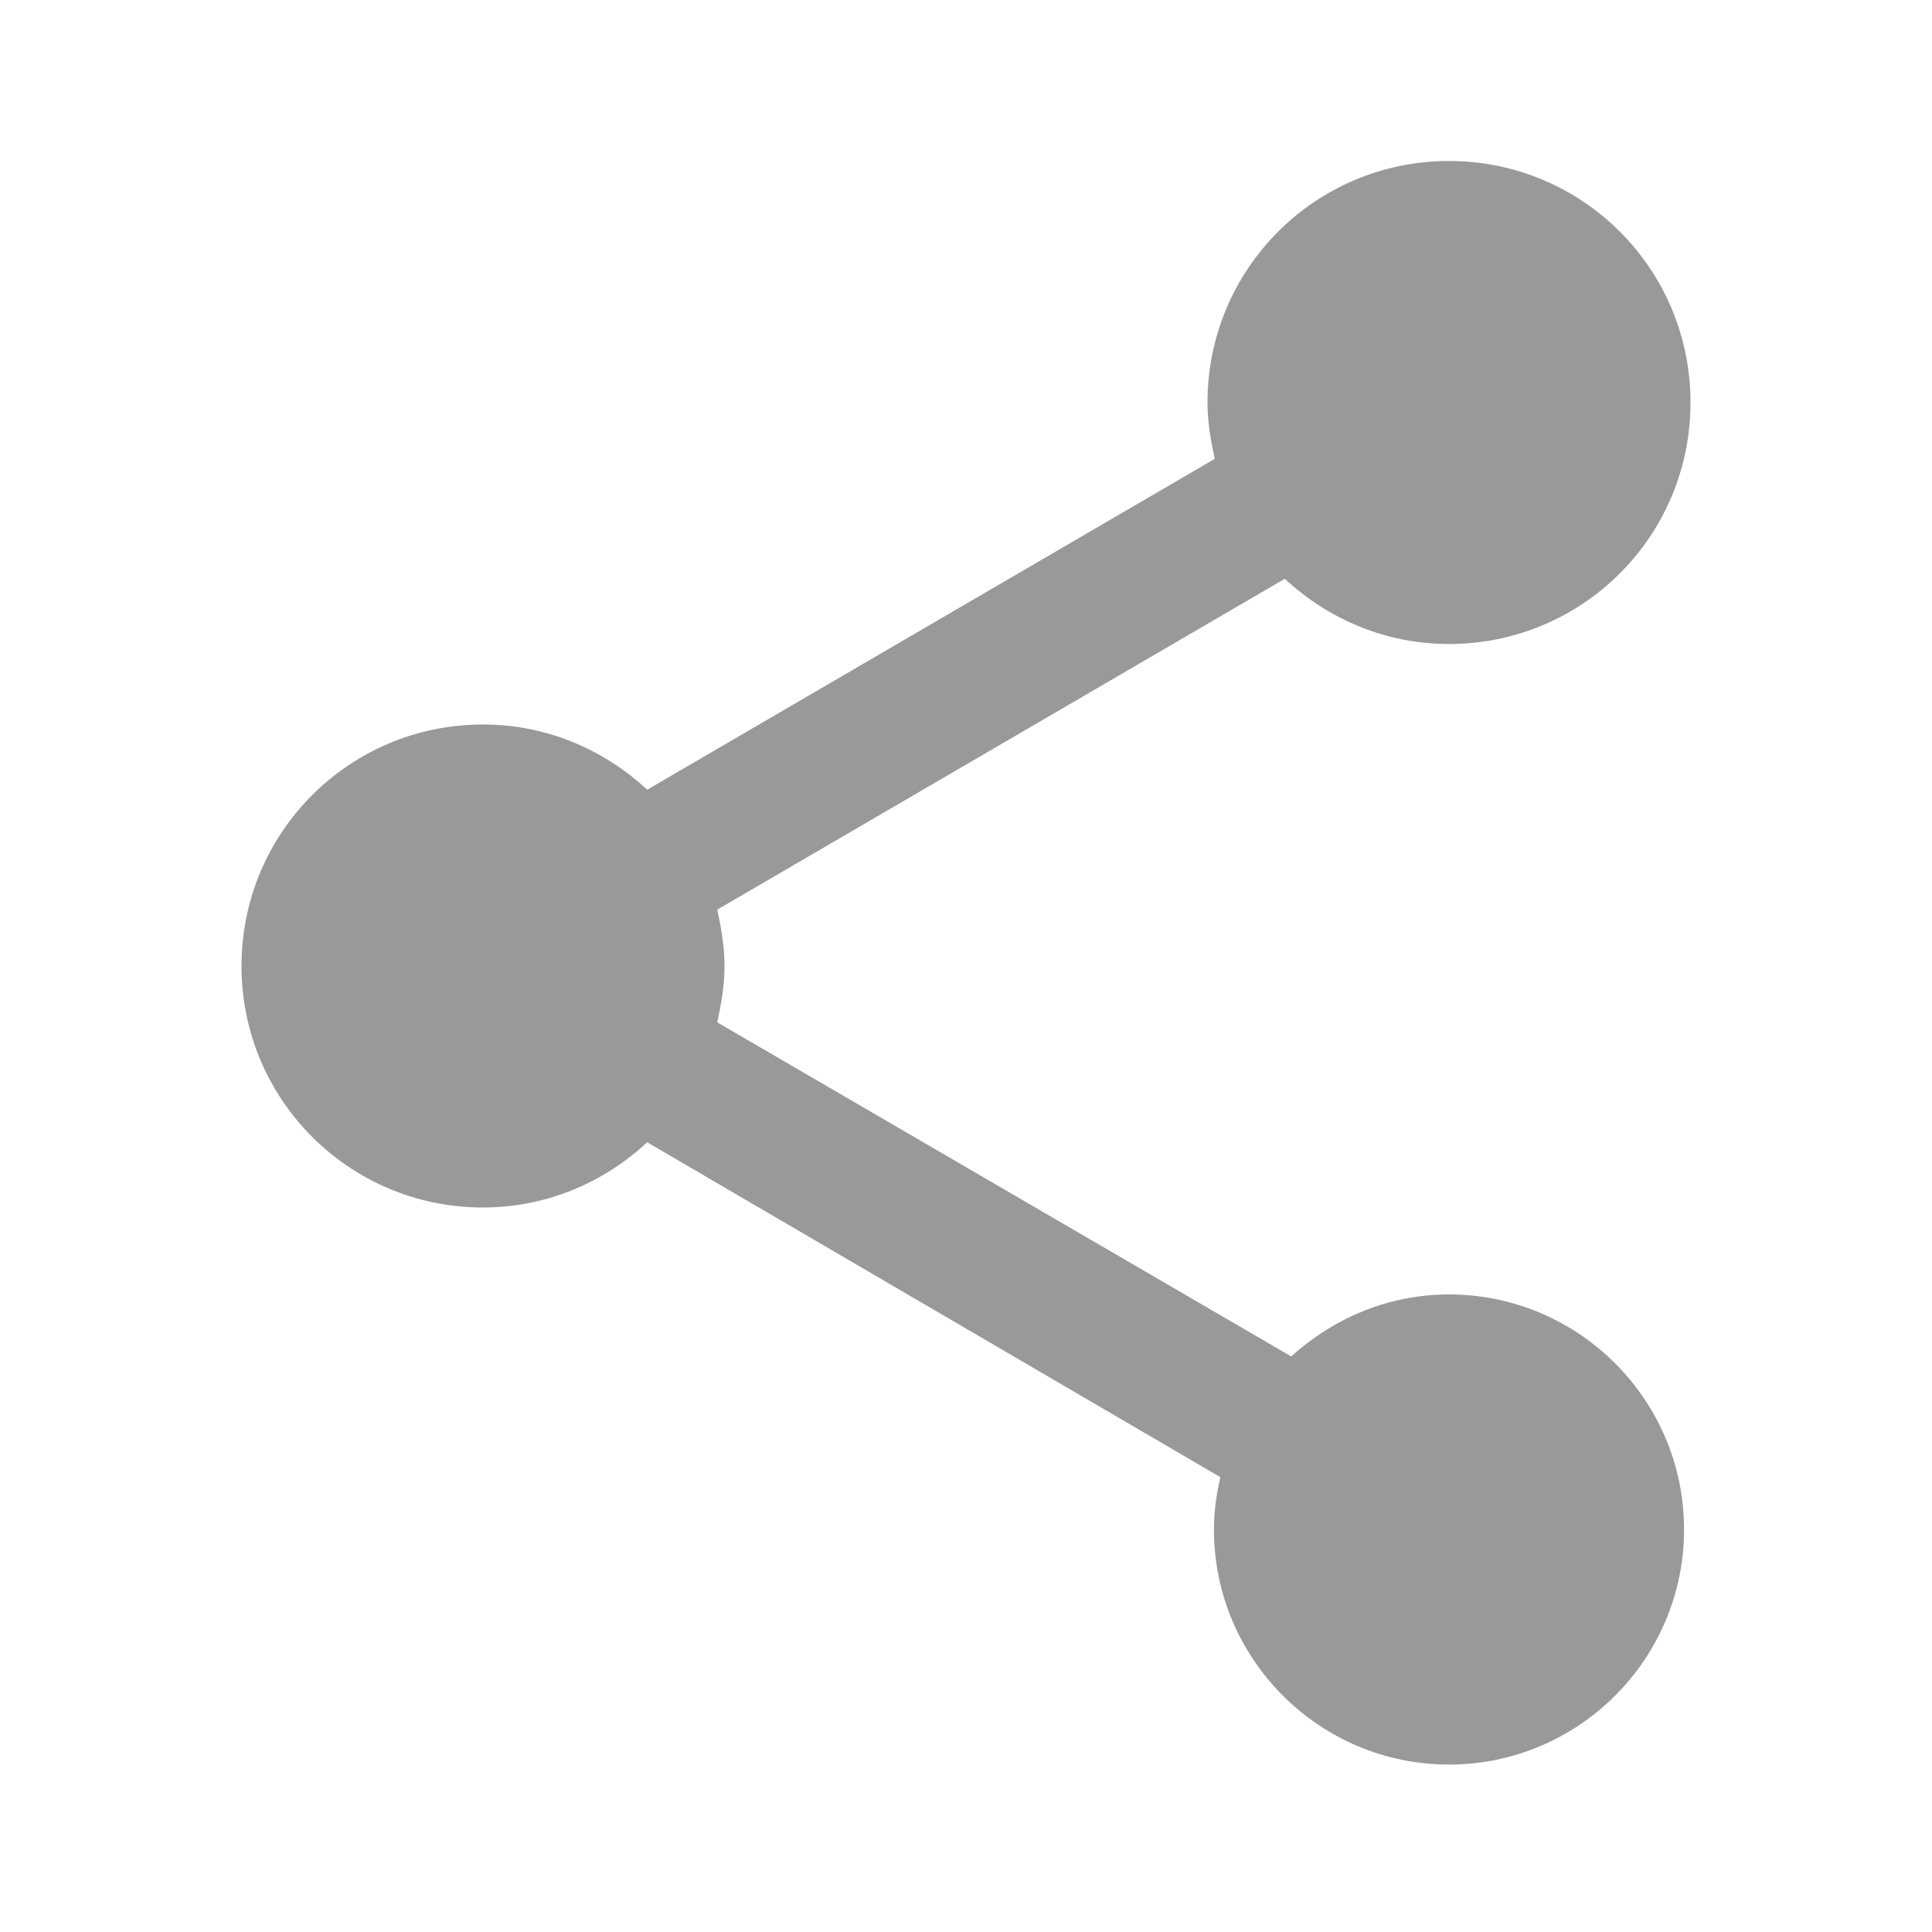
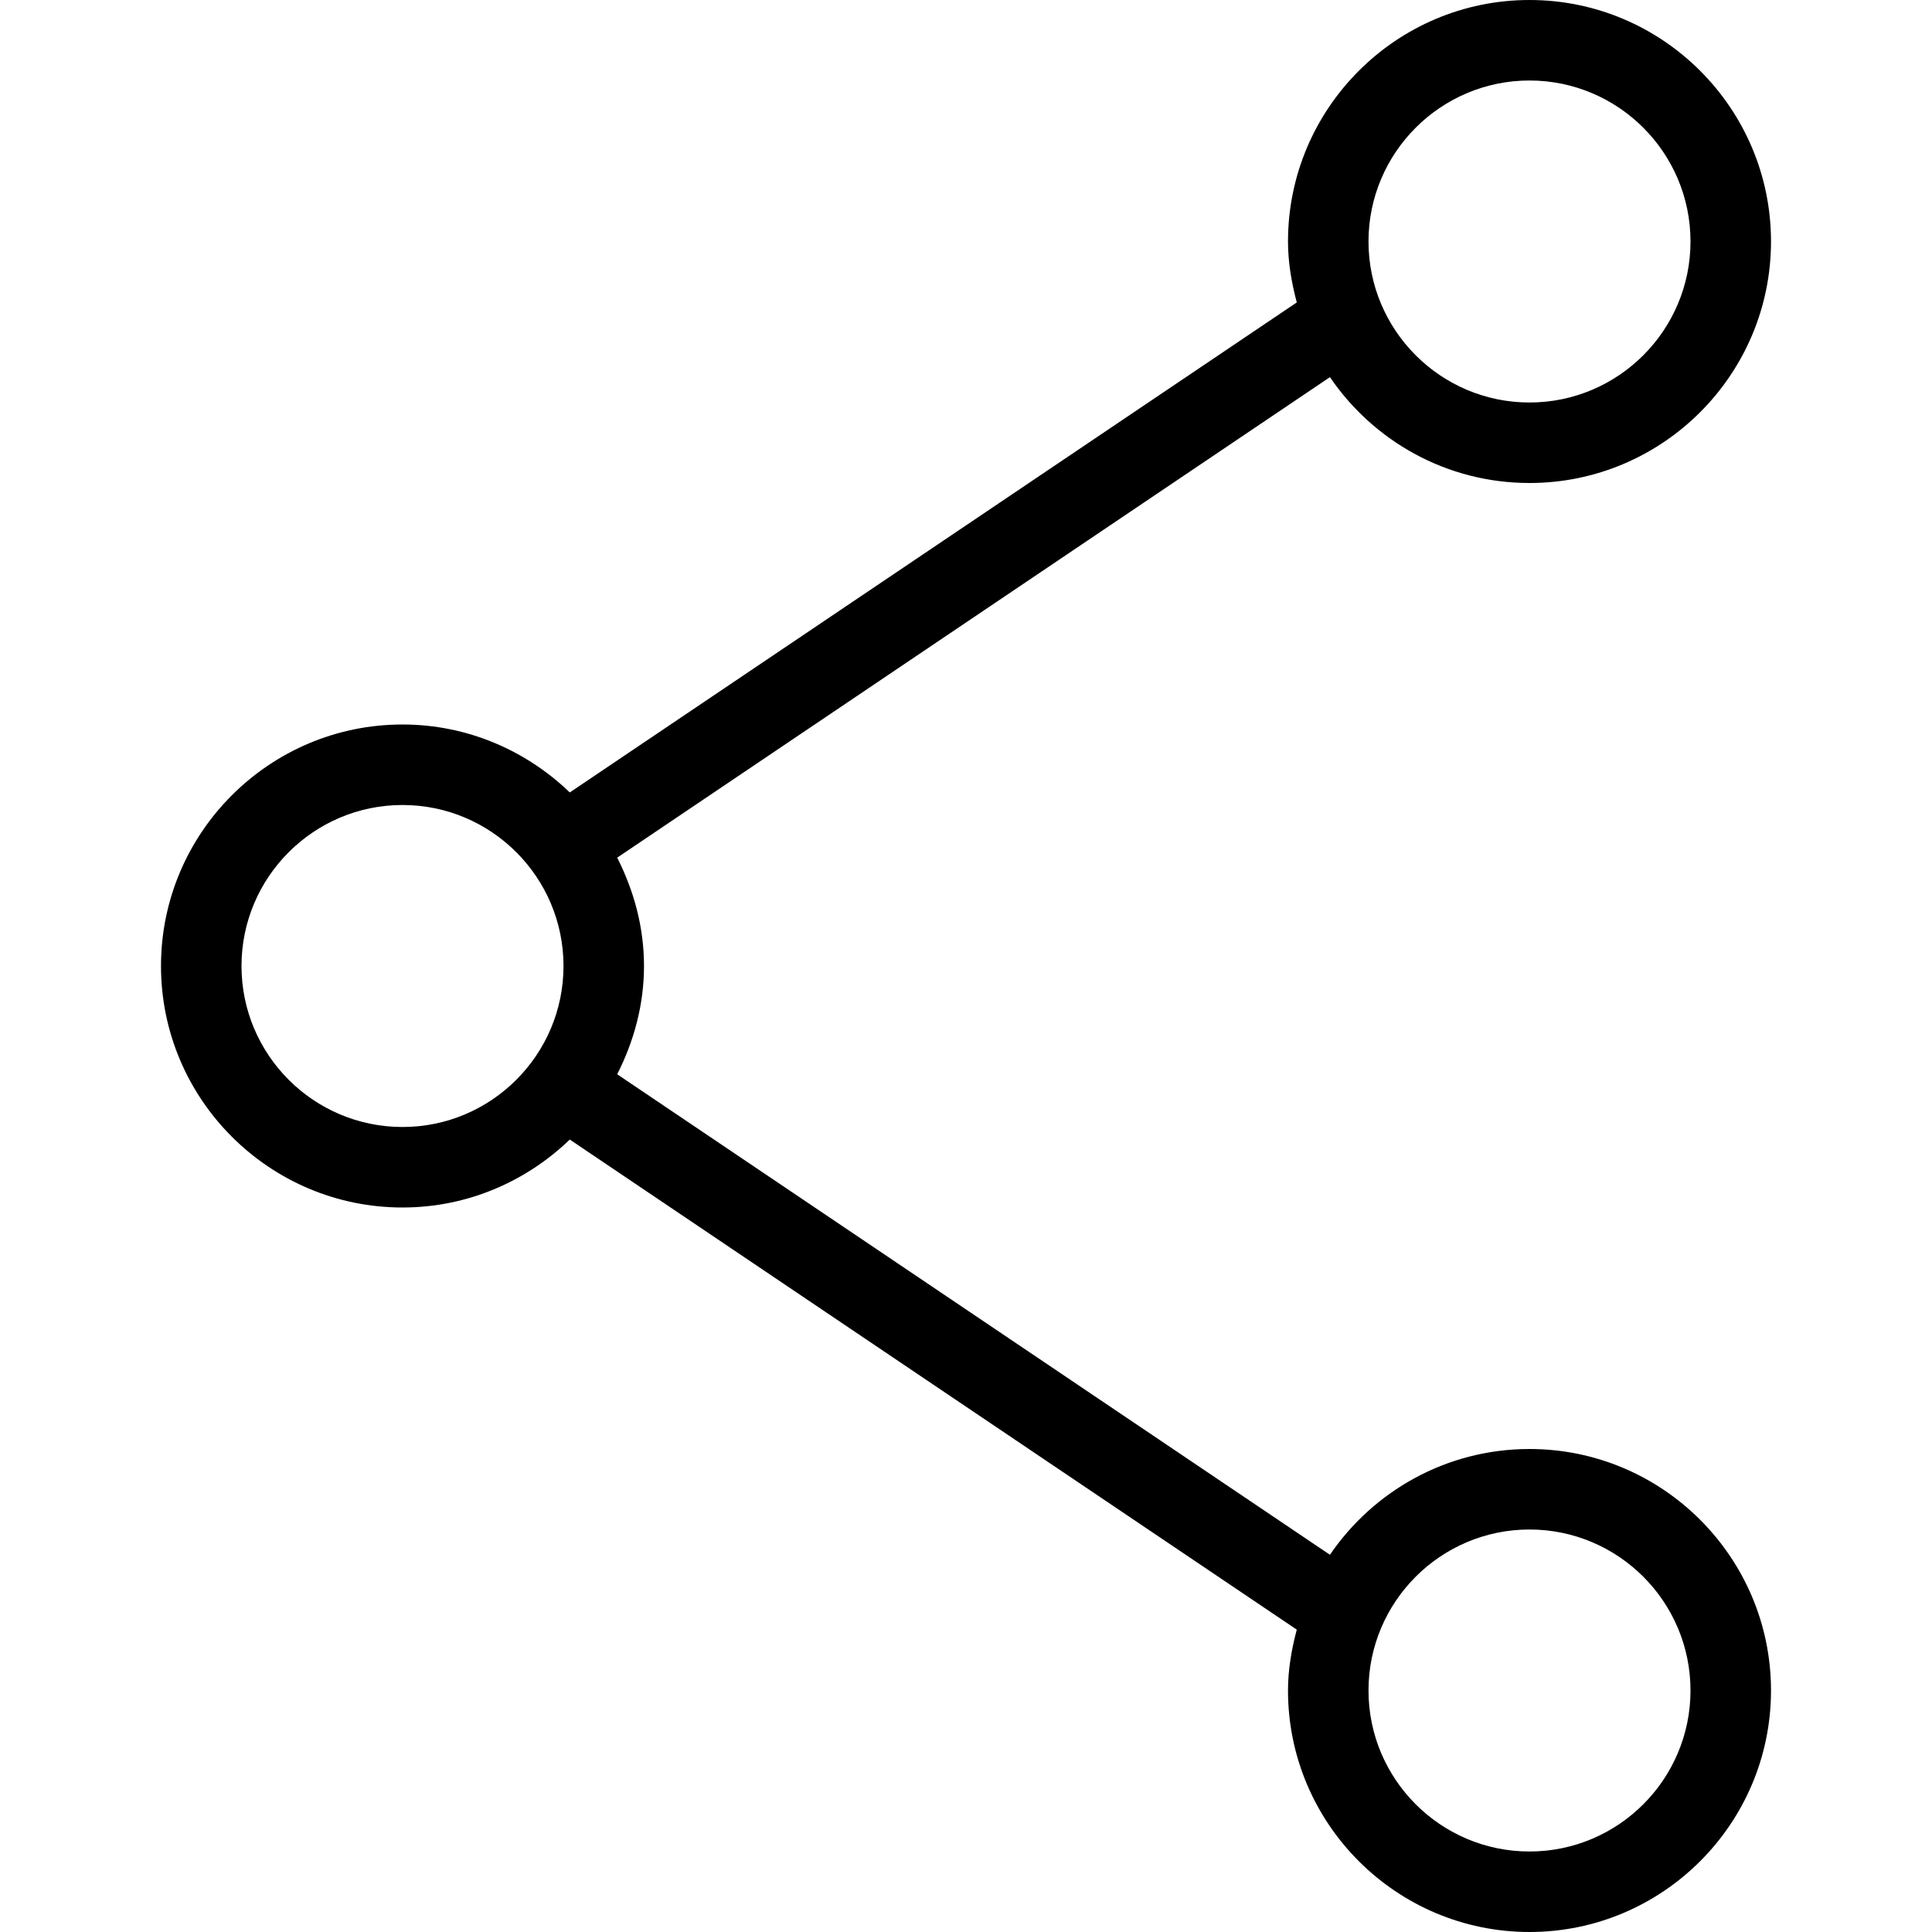
- <svg xmlns="http://www.w3.org/2000/svg" style="fill: #999" width="24" height="24" viewBox="0 0 24 24">
-   <path d="M18 16.08c-.76 0-1.44.3-1.96.77L8.91 12.7c.05-.23.09-.46.09-.7s-.04-.47-.09-.7l7.05-4.11c.54.5 1.25.81 2.04.81 1.66 0 3-1.34 3-3s-1.34-3-3-3-3 1.34-3 3c0 .24.04.47.09.7L8.04 9.81C7.5 9.31 6.79 9 6 9c-1.66 0-3 1.34-3 3s1.34 3 3 3c.79 0 1.5-.31 2.04-.81l7.12 4.16c-.05.21-.08.43-.08.65 0 1.61 1.31 2.92 2.92 2.92 1.61 0 2.92-1.31 2.92-2.92s-1.31-2.92-2.92-2.92z" />
+ <svg xmlns="http://www.w3.org/2000/svg" width="24px" height="24px" viewBox="0 0 24 24" version="1.1">
+   <defs />
+   <g id="Symbols" stroke="none" stroke-width="1" fill="none" fill-rule="evenodd">
+     <g id="icon_share__s__black">
+       <rect id="_ph_" x="0" y="0" width="24" height="24" />
+       <g id="art" transform="translate(2, 0)" fill="#000000">
+         <path d="M17,6 C18.654,6 20,4.654 20,3 C20,1.346 18.654,0 17,0 C15.346,0 14,1.346 14,3 C14,3.263 14.045,3.514 14.109,3.757 L5.078,9.844 C4.538,9.324 3.807,9 3,9 C1.346,9 0,10.346 0,12 C0,13.654 1.346,15 3,15 C3.807,15 4.538,14.676 5.078,14.156 L14.109,20.244 C14.045,20.486 14,20.737 14,21 C14,22.654 15.346,24 17,24 C18.654,24 20,22.654 20,21 C20,19.346 18.654,18 17,18 C15.97,18 15.061,18.522 14.521,19.314 L5.667,13.345 C5.873,12.939 6,12.486 6,12 C6,11.514 5.873,11.061 5.667,10.654 L14.521,4.685 C15.061,5.478 15.97,6 17,6 L17,6 Z M17,19 C18.103,19 19,19.897 19,21 C19,22.103 18.103,23 17,23 C15.897,23 15,22.103 15,21 C15,19.897 15.897,19 17,19 L17,19 Z M3,14 C1.897,14 1,13.103 1,12 C1,10.897 1.897,10 3,10 C4.103,10 5,10.897 5,12 C5,13.103 4.103,14 3,14 L3,14 Z M17,1 C18.103,1 19,1.897 19,3 C19,4.103 18.103,5 17,5 C15.897,5 15,4.103 15,3 C15,1.897 15.897,1 17,1 L17,1 Z" id="Shape" />
+       </g>
+     </g>
+   </g>
</svg>
